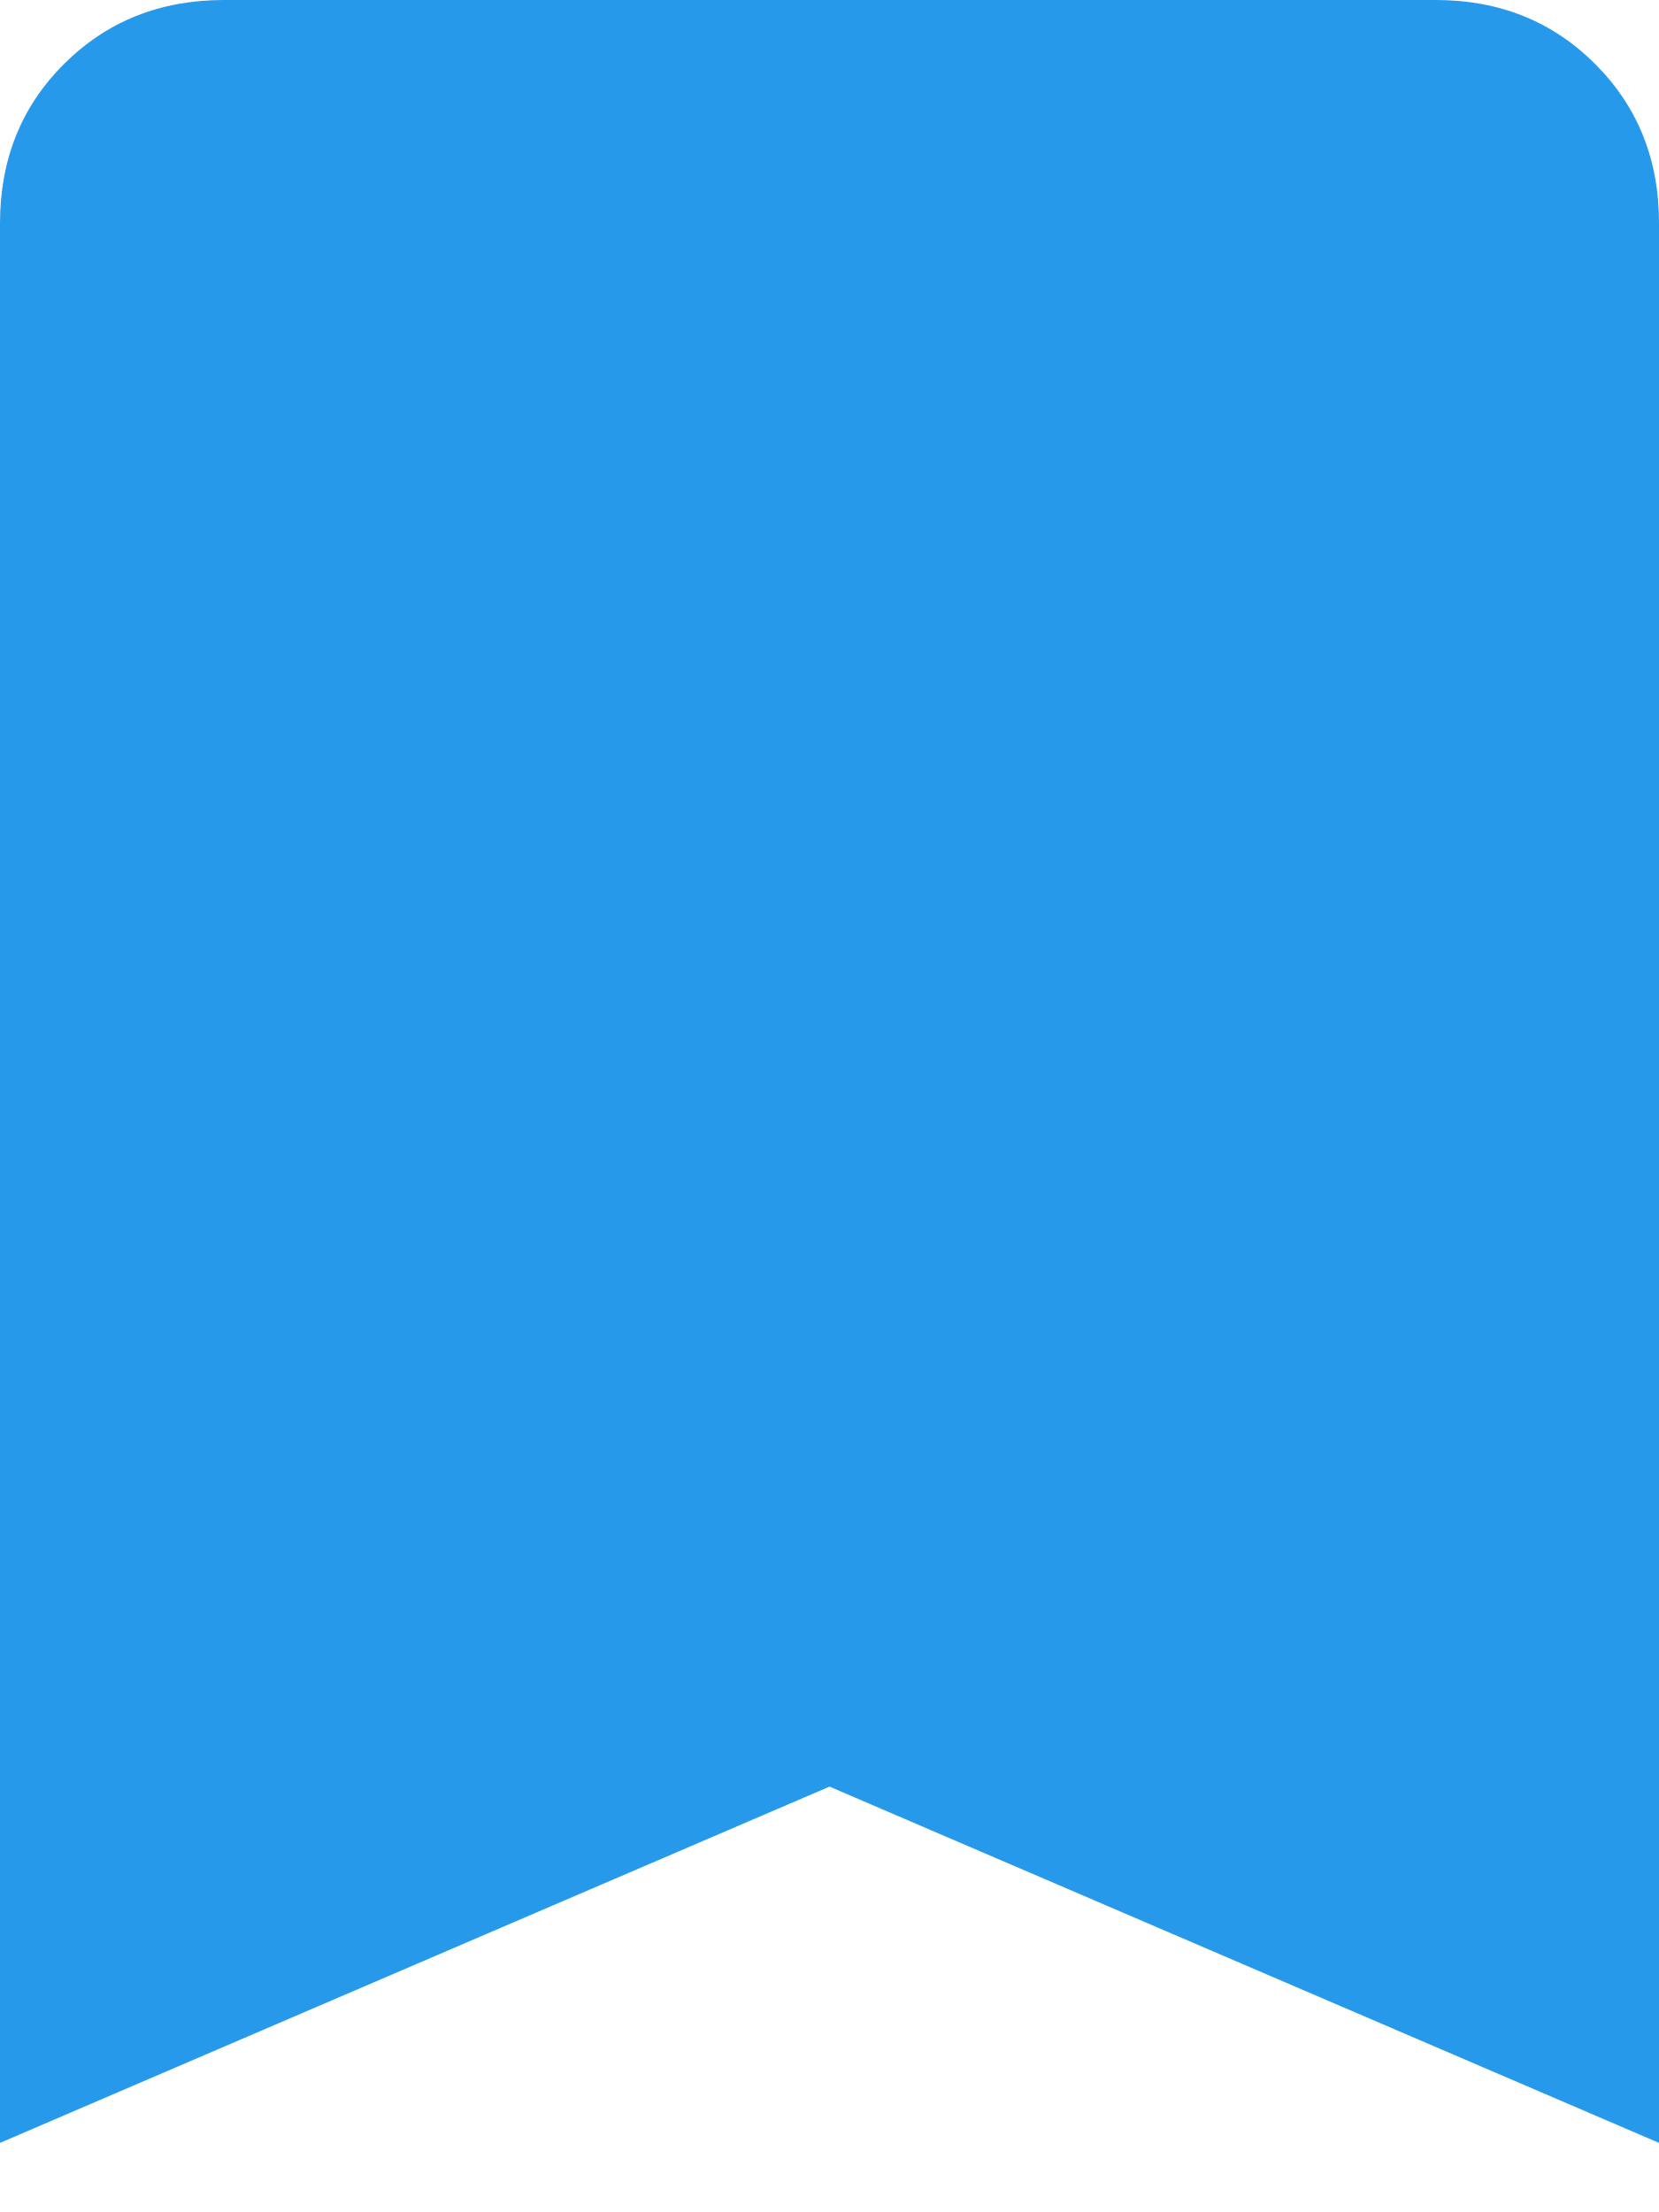
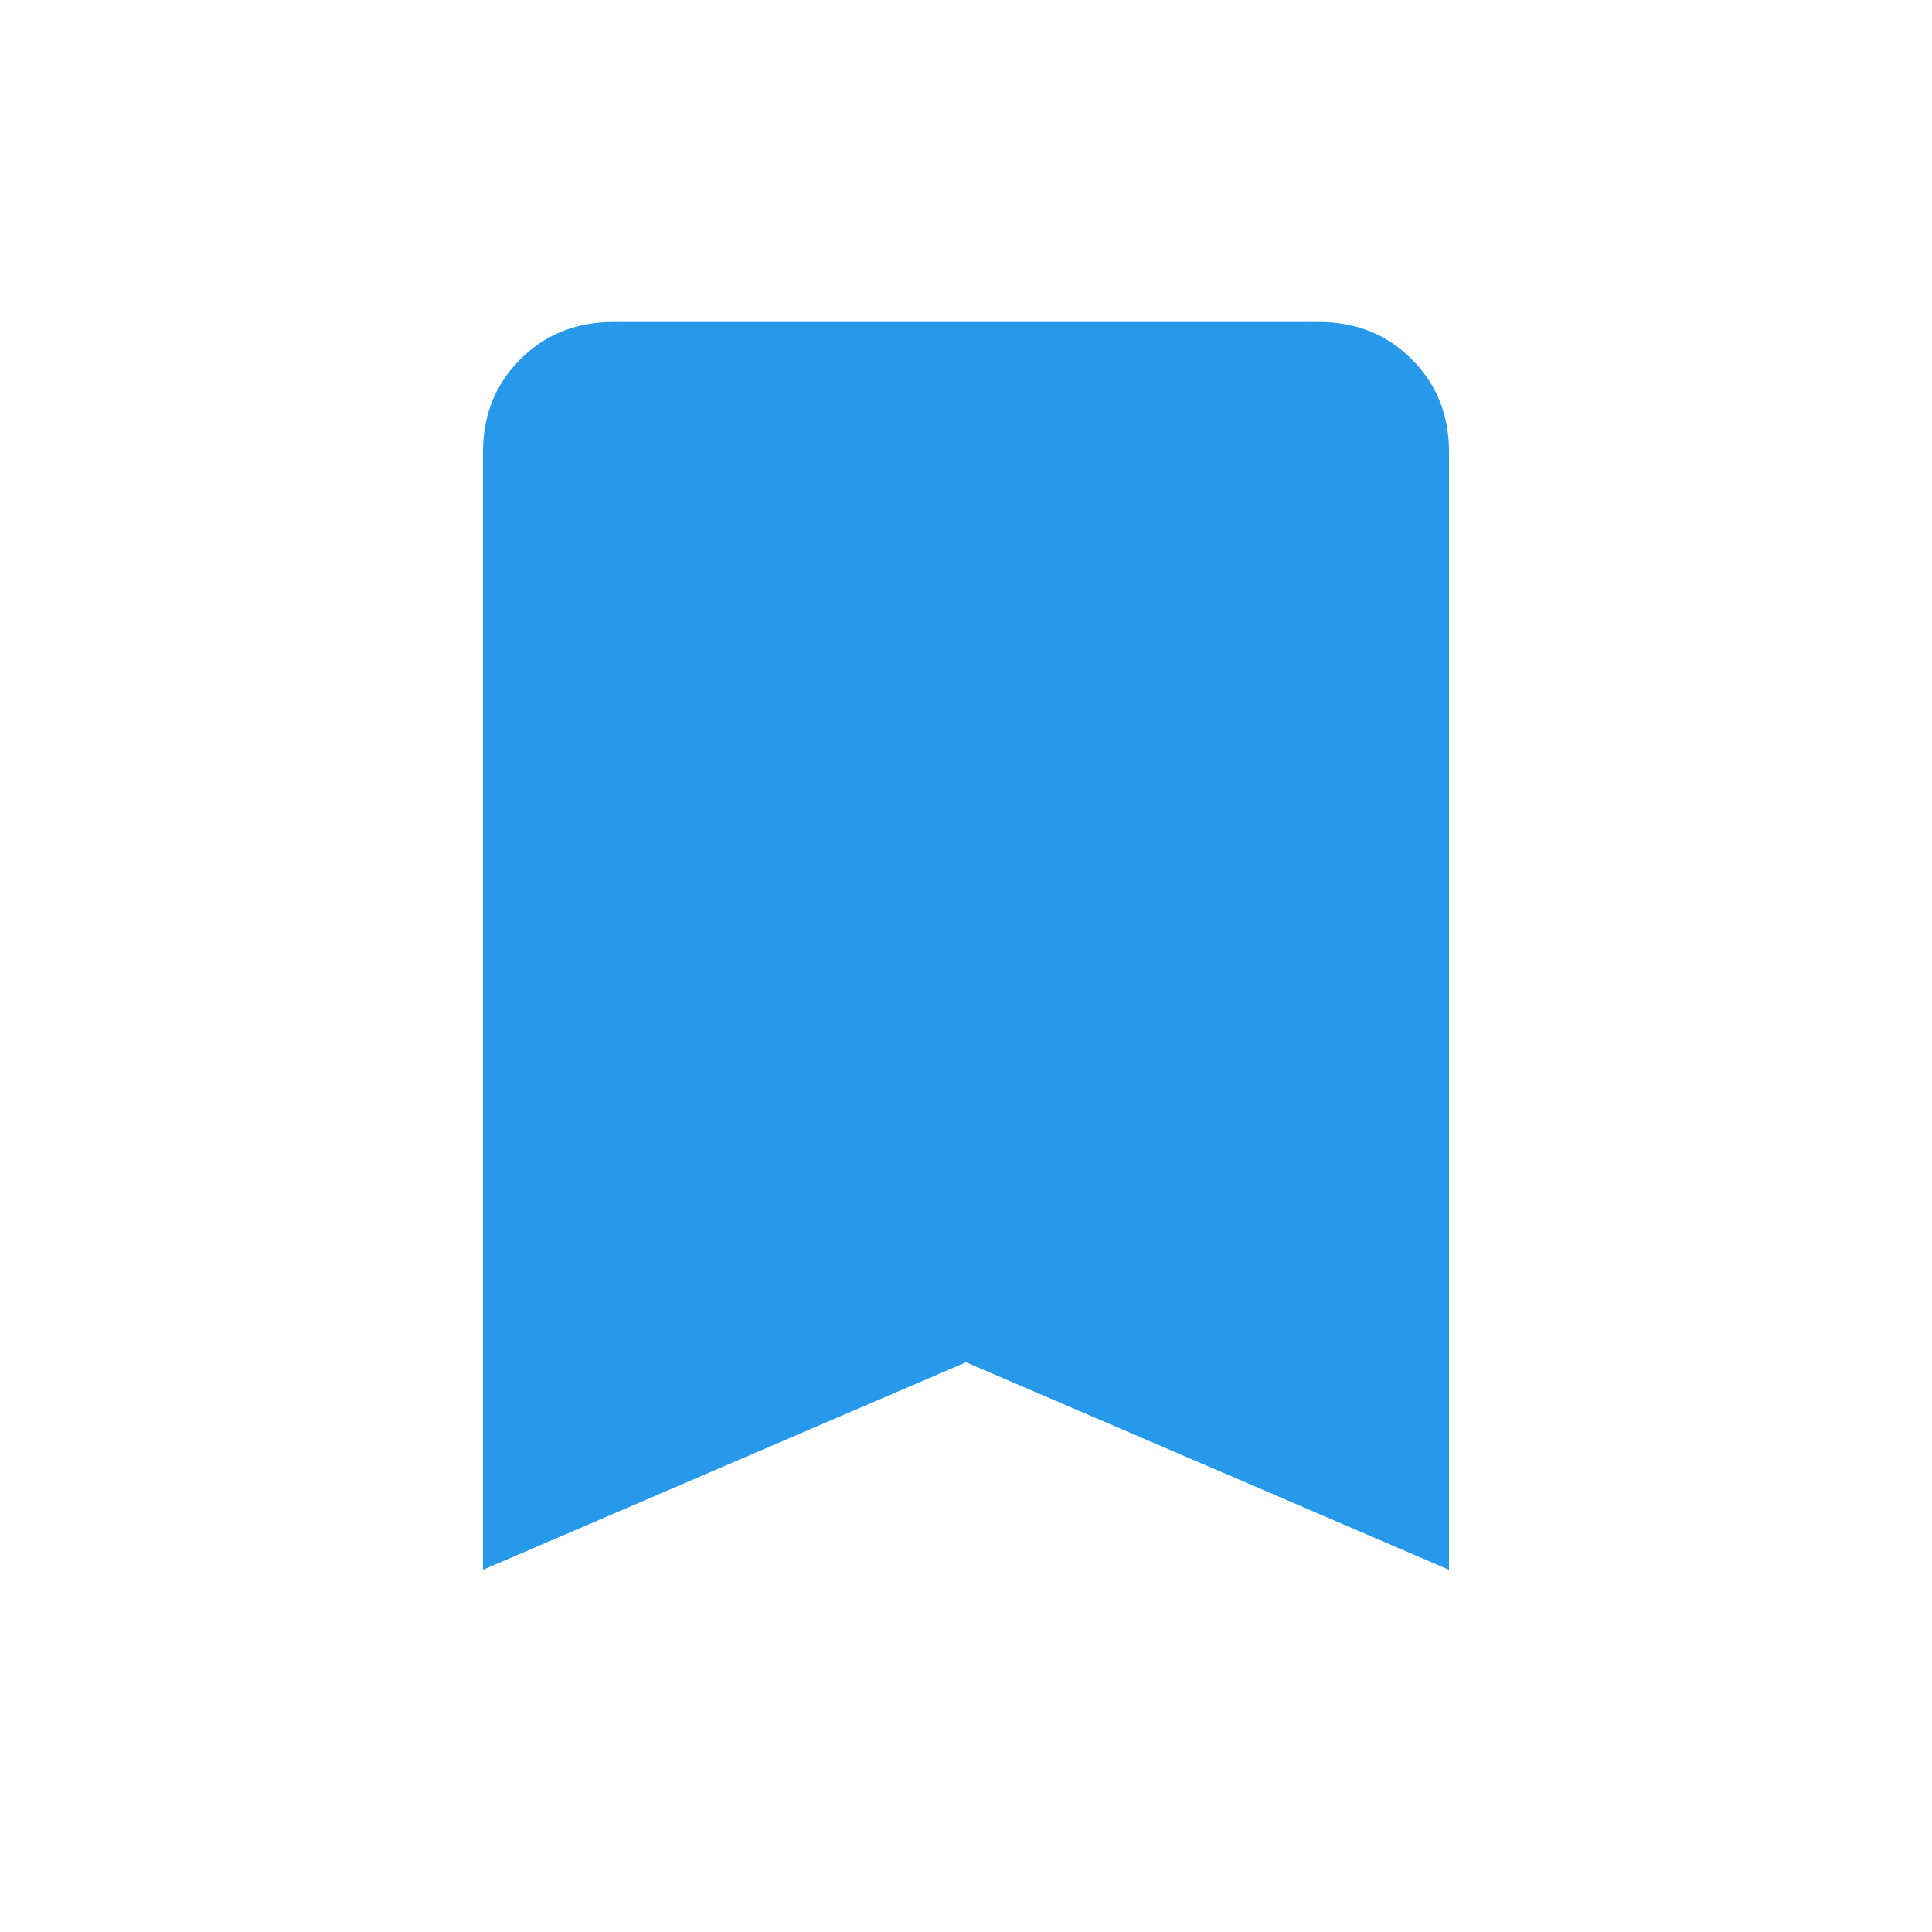
- <svg xmlns="http://www.w3.org/2000/svg" width="12" height="16" viewBox="0 0 12 16" fill="none">
-   <path d="M0 15.5V1.616C0 1.155 0.154 0.771 0.463 0.463C0.772 0.155 1.156 0.001 1.616 0H10.385C10.845 0 11.229 0.154 11.538 0.463C11.847 0.772 12.001 1.156 12 1.616V15.5L6 12.923L0 15.5Z" fill="#2699EB" />
+ <svg xmlns="http://www.w3.org/2000/svg" width="24" height="24" viewBox="0 0 24 24" fill="none">
+   <path d="M6 19.5V5.616C6 5.155 6.154 4.771 6.463 4.463C6.772 4.155 7.156 4.001 7.616 4H16.385C16.845 4 17.229 4.154 17.538 4.463C17.847 4.772 18.001 5.156 18 5.616V19.5L12 16.923L6 19.5Z" fill="#2699EB" />
</svg>
